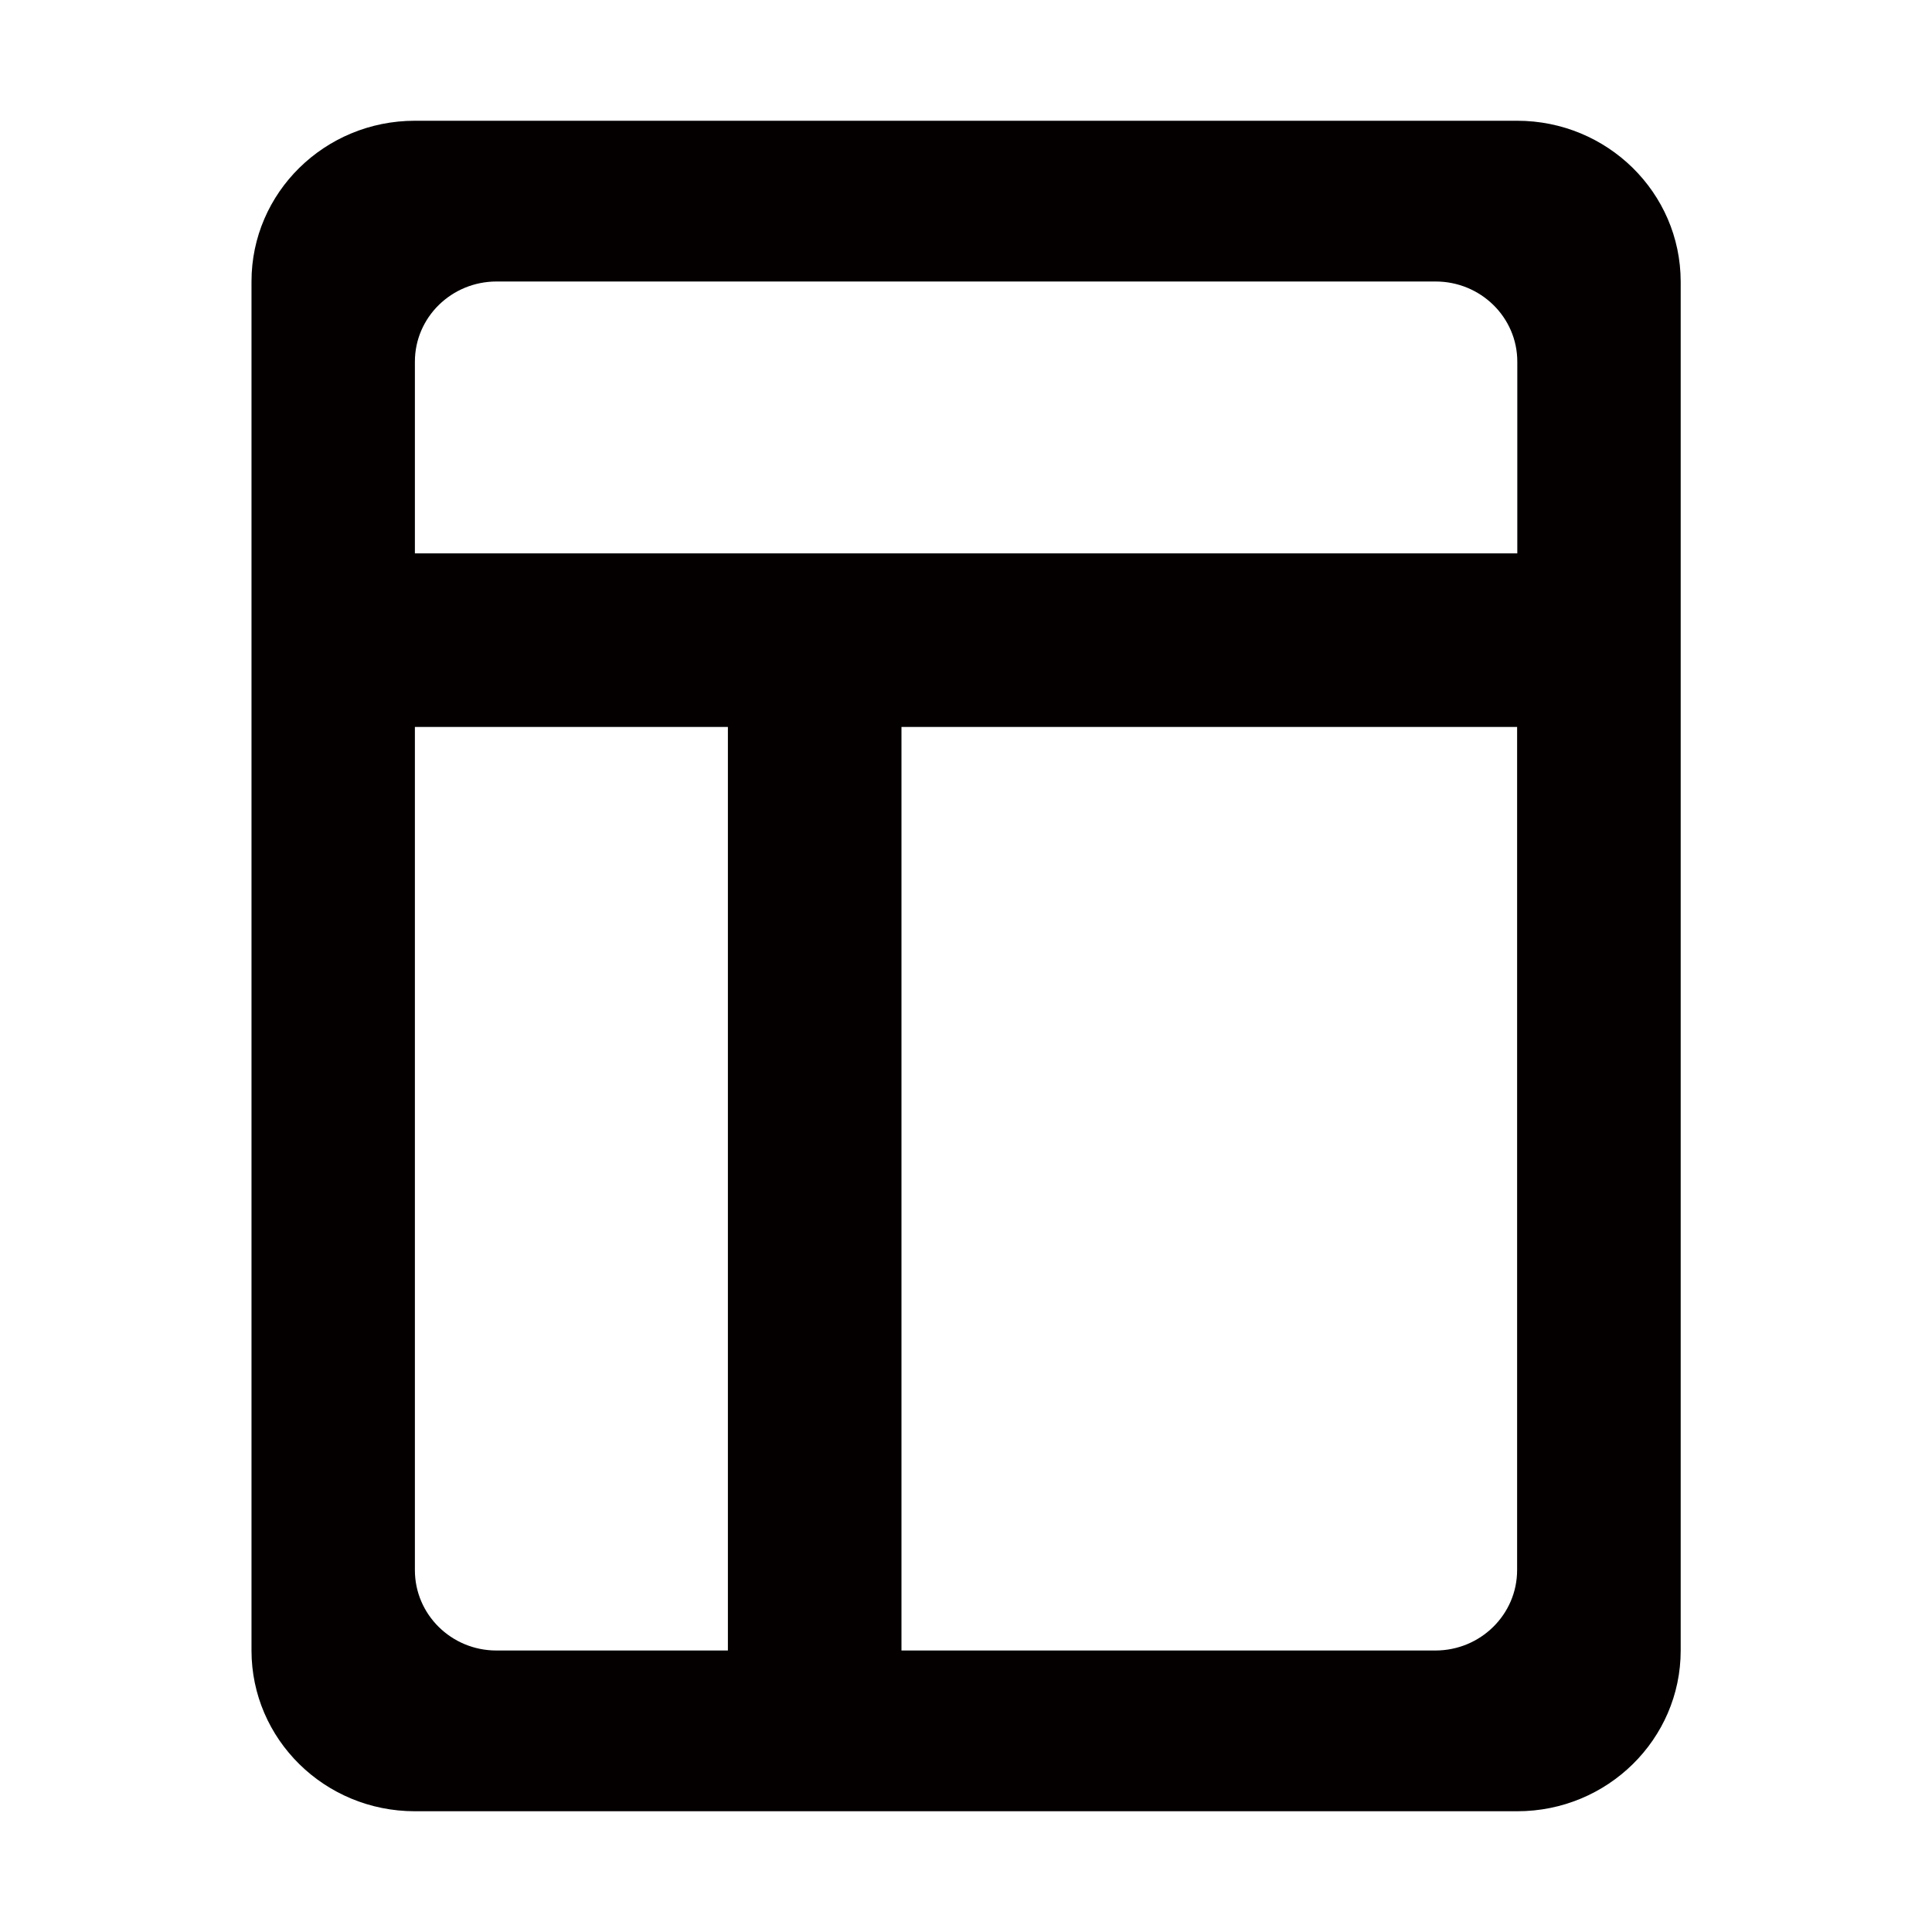
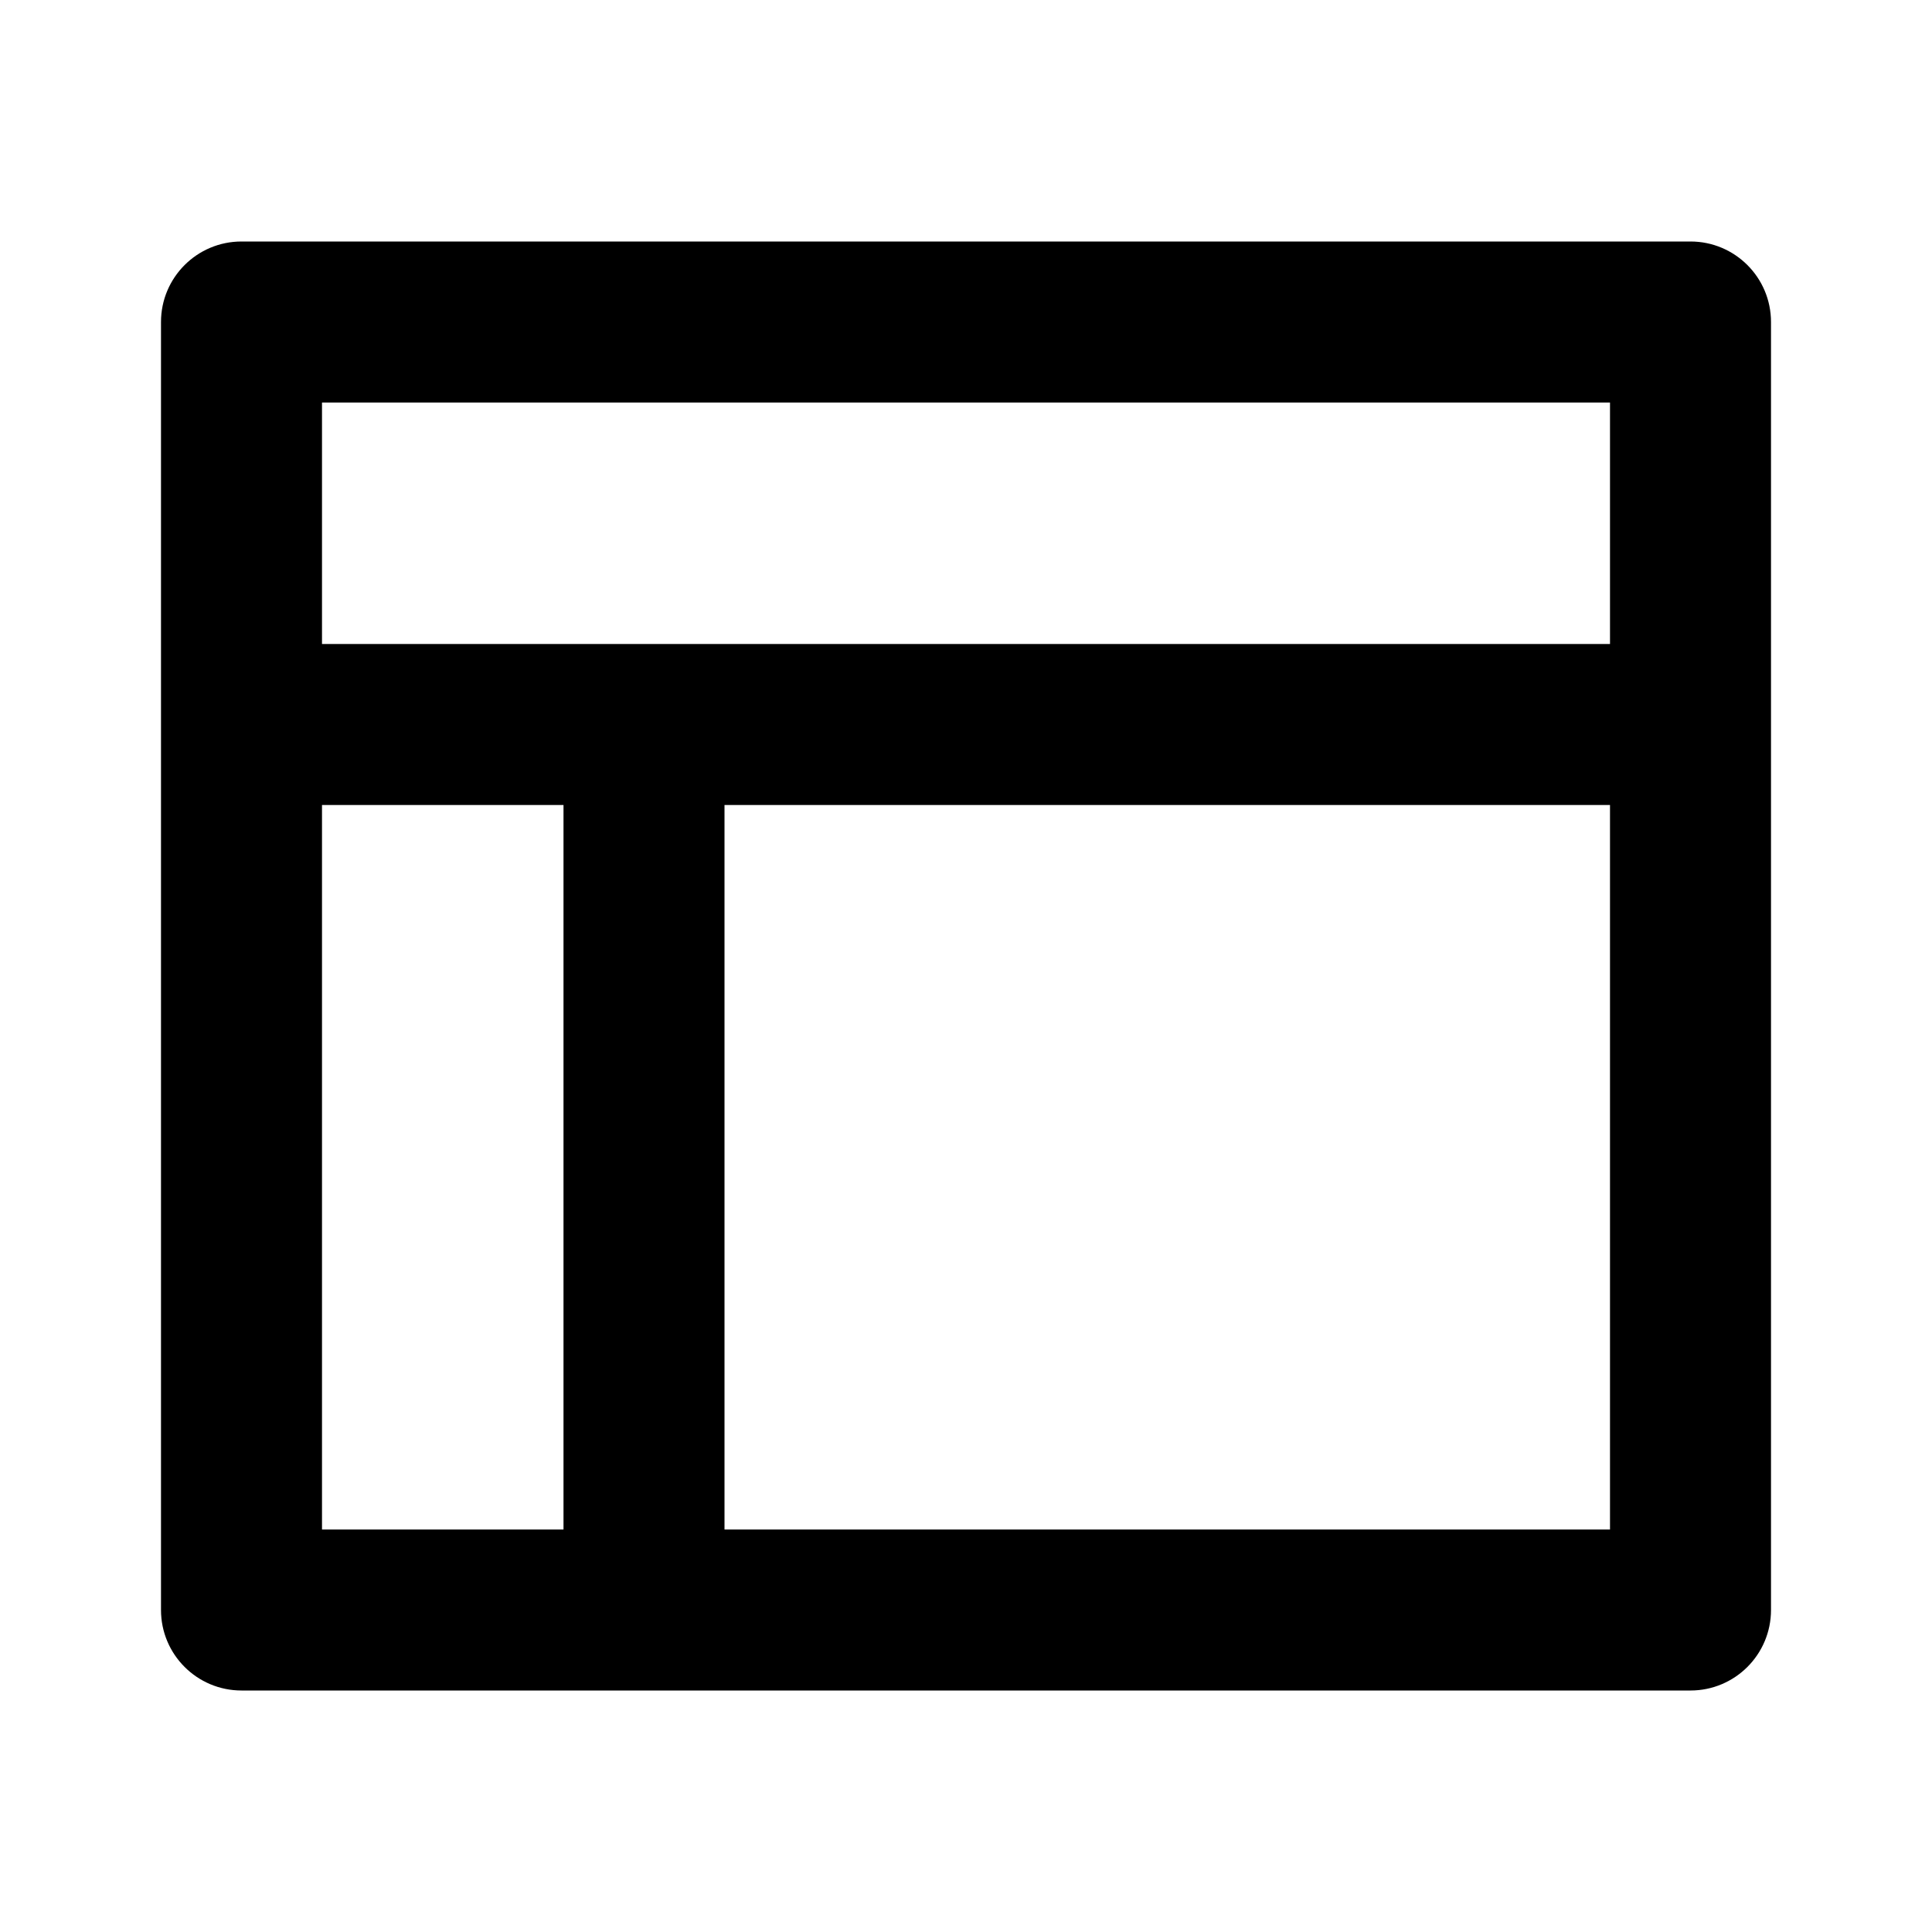
- <svg xmlns="http://www.w3.org/2000/svg" t="1732280575768" class="icon" viewBox="0 0 1024 1024" version="1.1" p-id="9913" width="200" height="200">
-   <path d="M804.1 64H219.9c-47.8 0-86.6 38.1-86.6 85.2v725.6c0 47 38.7 85.2 86.6 85.2h584.3c47.8 0 86.6-38.2 86.6-85.2V149.2c-0.1-47.1-38.9-85.2-86.7-85.2zM219.9 832.2V385.3h165.9v489.5H263.1c-23.9 0-43.2-19.1-43.2-42.6z m584.2 0c0 23.5-19.4 42.6-43.3 42.6h-283V385.3h326.3v446.9z m0-538.9H219.9V191.7c0-23.5 19.4-42.5 43.3-42.5h497.7c23.9 0 43.3 19 43.3 42.5v101.6z" fill="#040000" p-id="9914" />
+ <svg xmlns="http://www.w3.org/2000/svg" t="1779786204212" class="icon" viewBox="0 0 1024 1024" version="1.1" p-id="17557" width="200" height="200">
+   <path d="M128 896a42.667 42.667 0 0 1-42.667-42.667V170.667a42.667 42.667 0 0 1 42.667-42.667h768a42.667 42.667 0 0 1 42.667 42.667v682.667a42.667 42.667 0 0 1-42.667 42.667H128z m170.667-469.333H170.667v384h128v-384z m554.667 0H384v384h469.333v-384z m0-213.333H170.667v128h682.667V213.333z" fill="#000000" p-id="17558" />
</svg>
